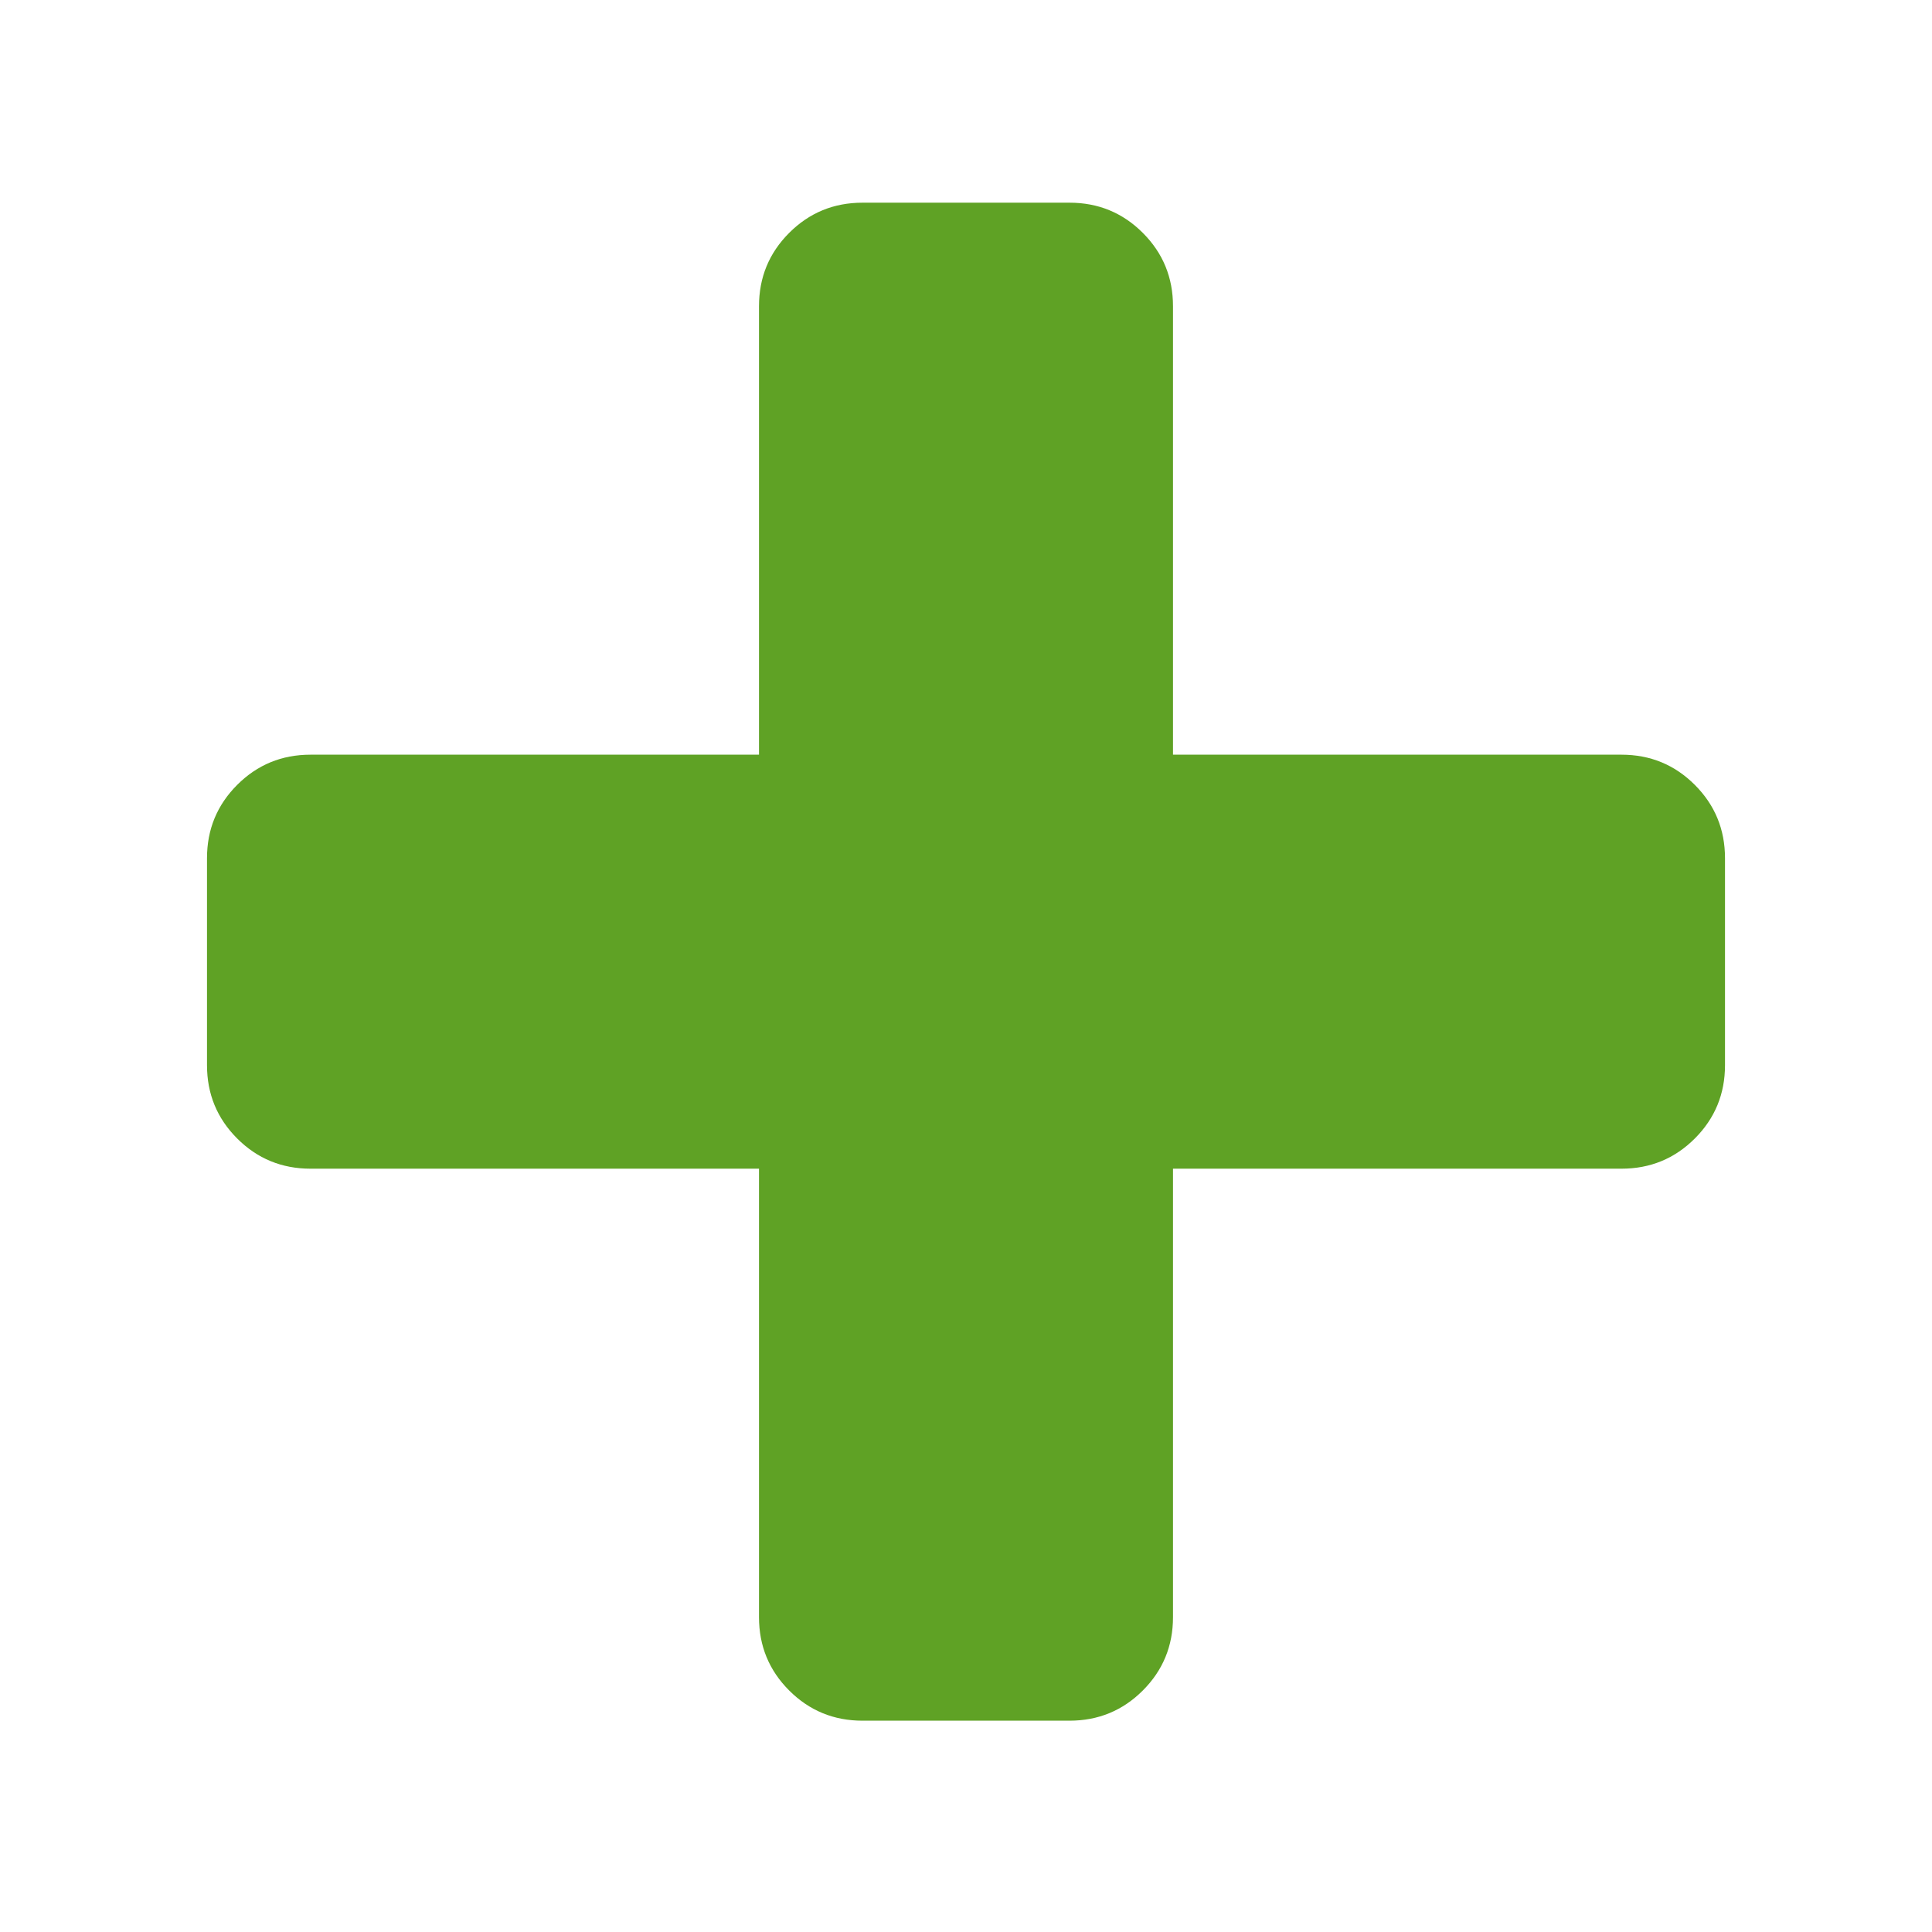
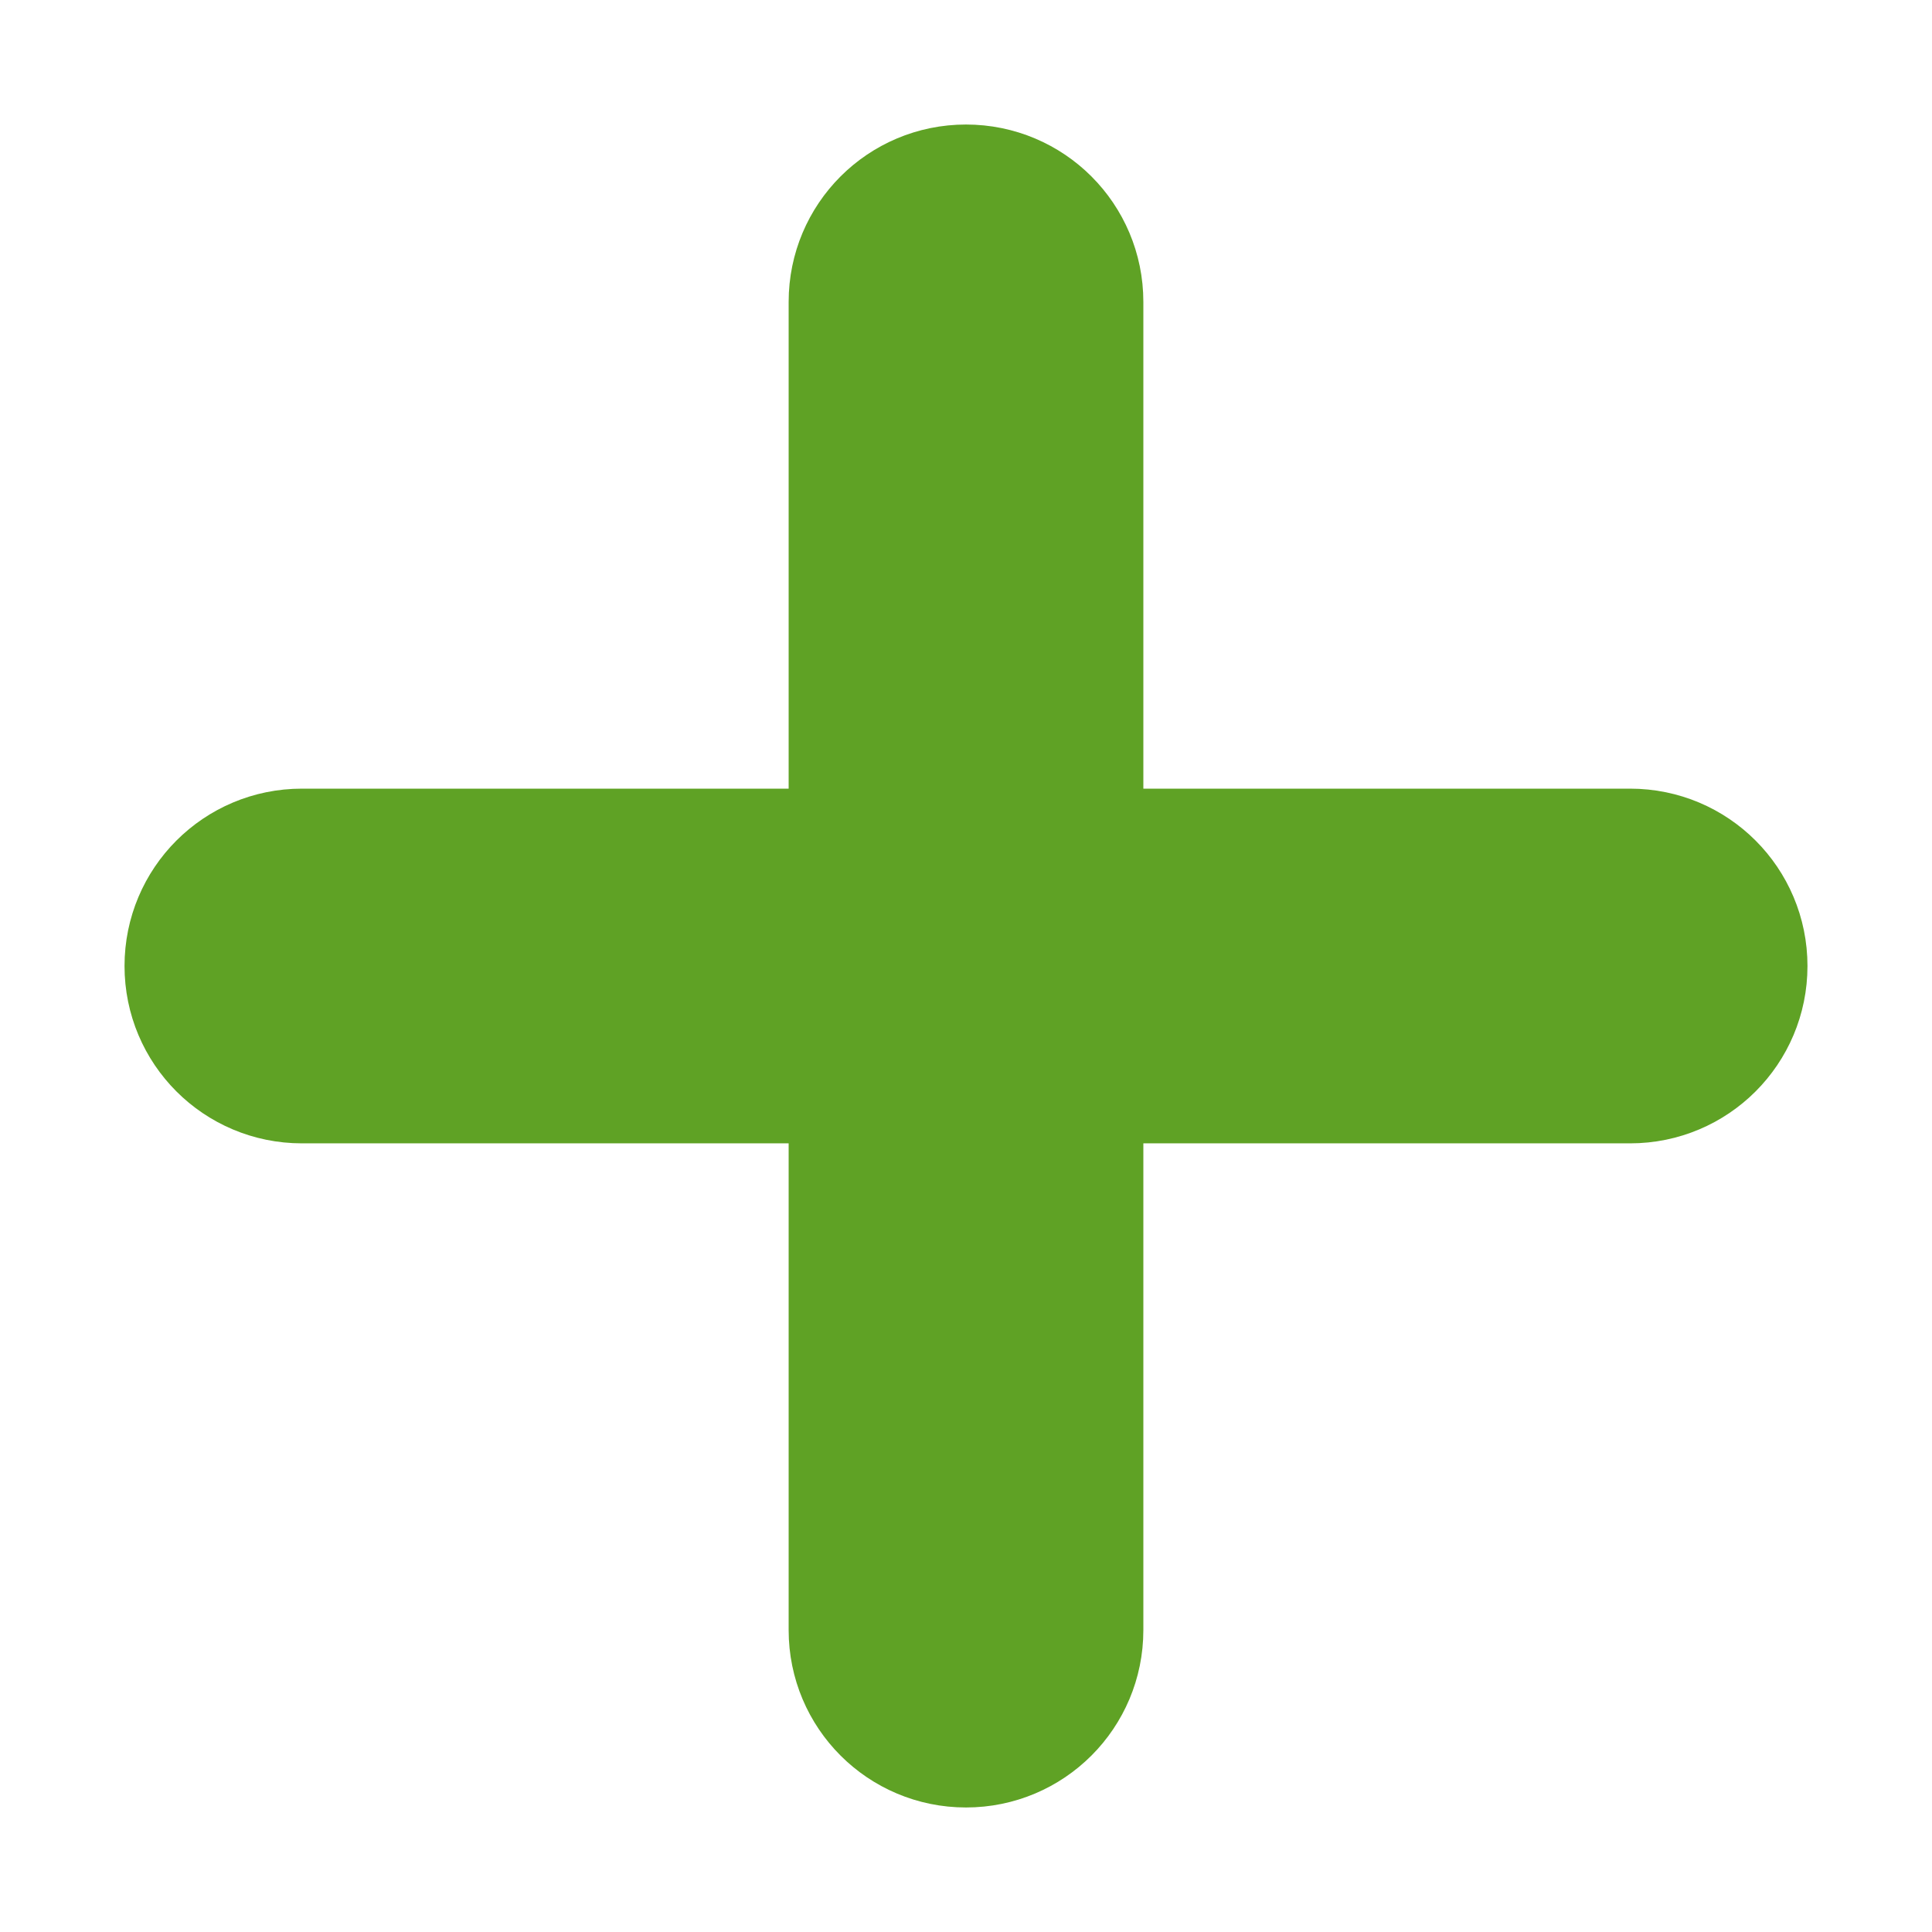
- <svg xmlns="http://www.w3.org/2000/svg" width="13" height="13" viewBox="0 0 1792 1792">
-   <path fill="#5fa225" d="M1600 796v192q0 40-28 68t-68 28h-416v416q0 40-28 68t-68 28h-192q-40 0-68-28t-28-68v-416h-416q-40 0-68-28t-28-68v-192q0-40 28-68t68-28h416v-416q0-40 28-68t68-28h192q40 0 68 28t28 68v416h416q40 0 68 28t28 68z" />
+ <svg xmlns="http://www.w3.org/2000/svg" width="13" height="13" viewBox="0 0 448 512">
+   <path fill="#5fa225" stroke="#5fa225" stroke-width="30" d="M256 80c0-17.7-14.3-32-32-32s-32 14.3-32 32l0 144L48 224c-17.7 0-32 14.3-32 32s14.3 32 32 32l144 0 0 144c0 17.7 14.3 32 32 32s32-14.3 32-32l0-144 144 0c17.7 0 32-14.3 32-32s-14.3-32-32-32l-144 0 0-144z" />
</svg>
